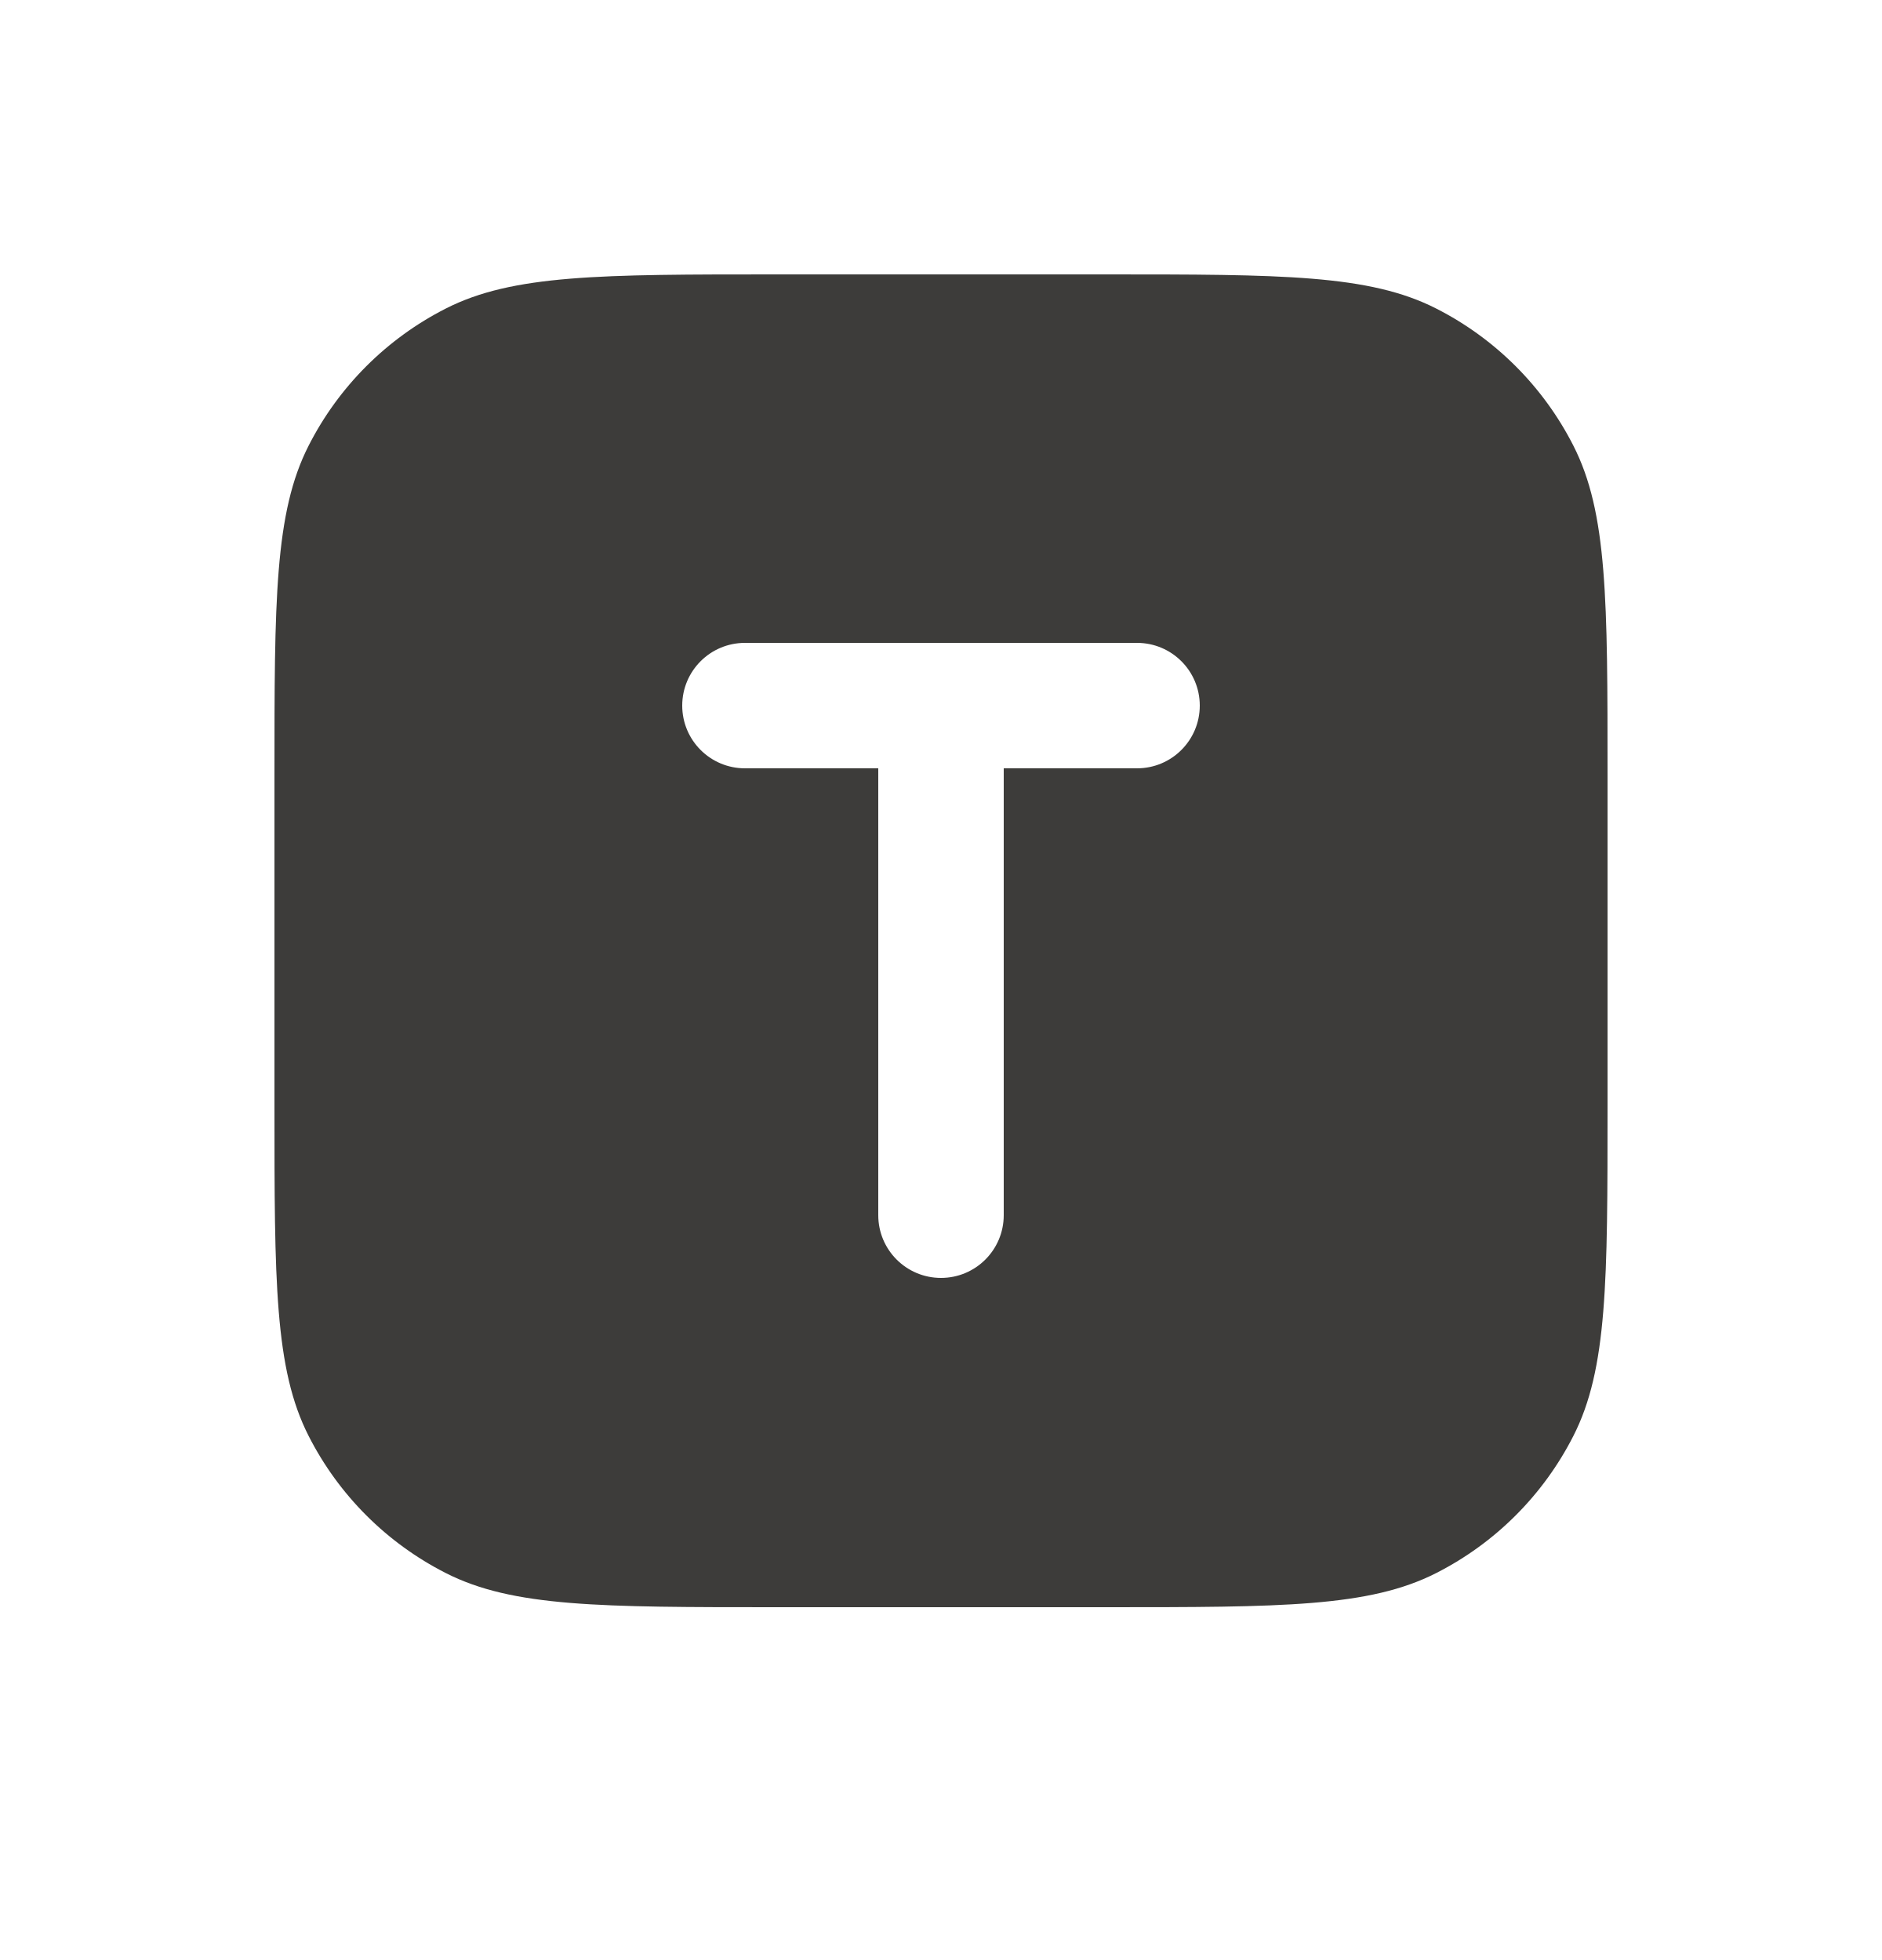
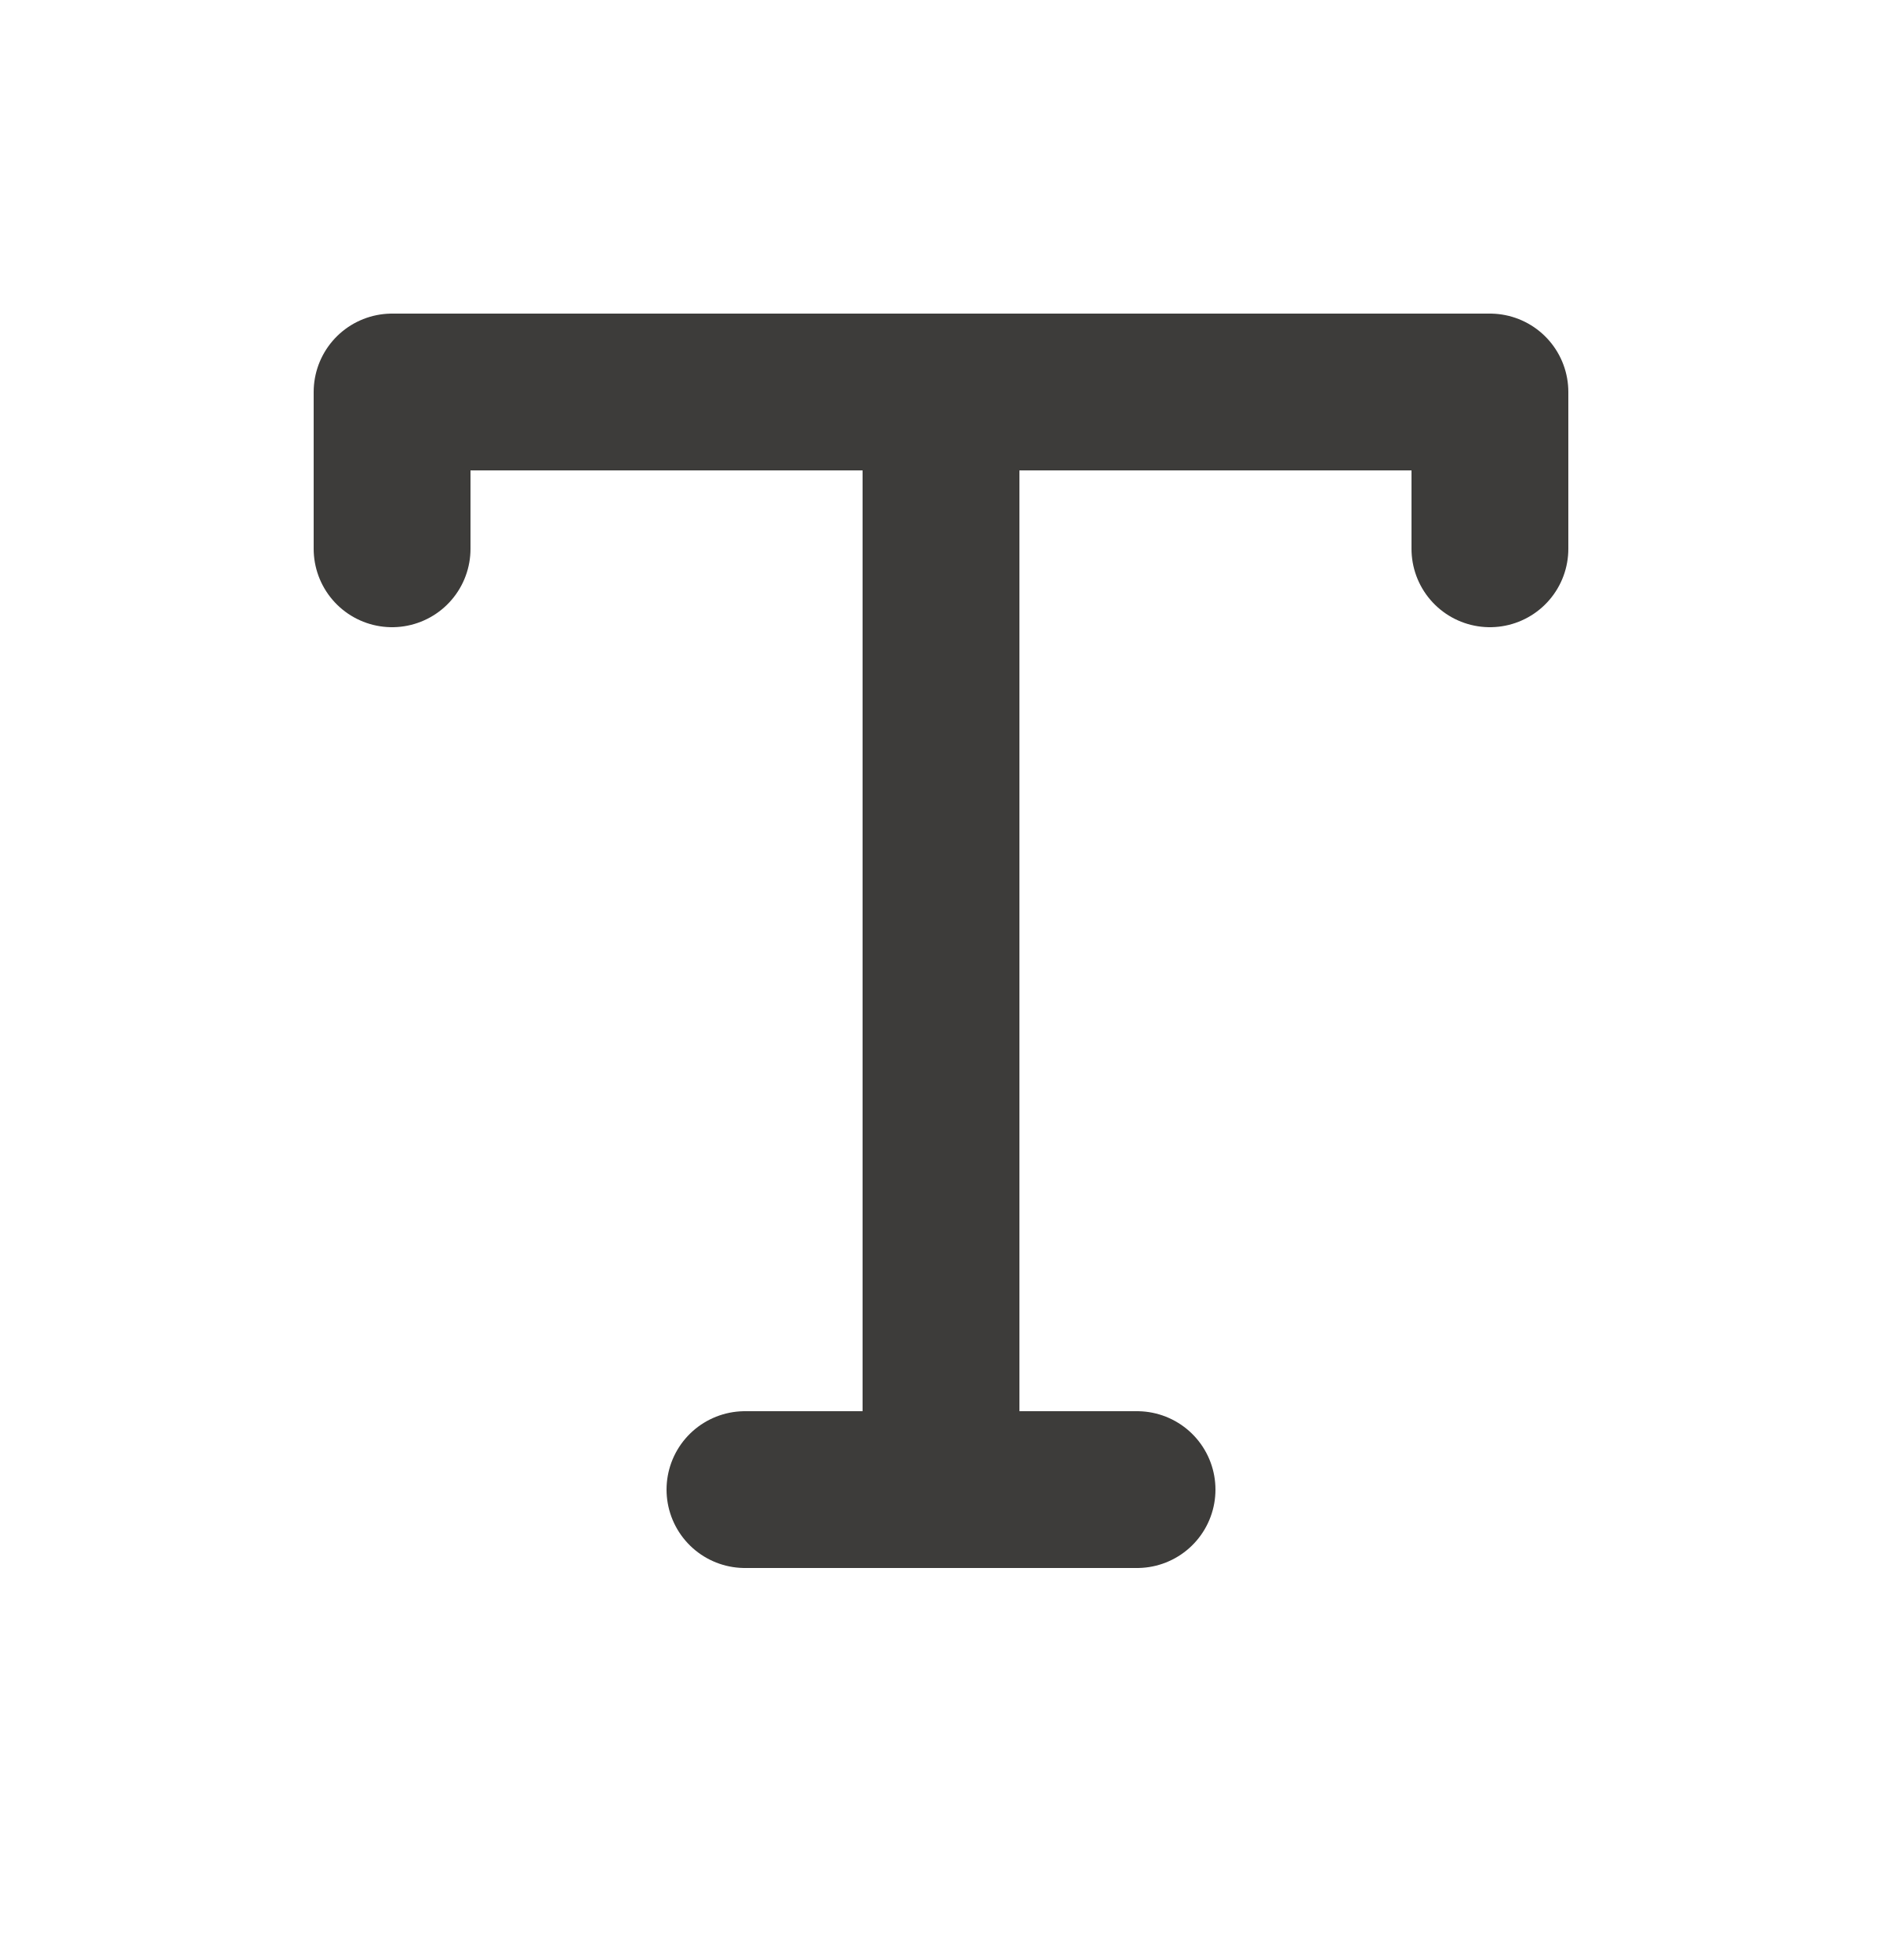
<svg xmlns="http://www.w3.org/2000/svg" width="24" height="25" viewBox="0 0 24 25" fill="none">
-   <path d="M14.1 3.5C16.34 3.5 17.461 3.5 18.316 3.936C19.069 4.319 19.681 4.931 20.064 5.684C20.5 6.539 20.5 7.66 20.5 9.9V14.1C20.5 16.34 20.5 17.461 20.064 18.316C19.681 19.069 19.069 19.681 18.316 20.064C17.461 20.5 16.34 20.5 14.1 20.5H9.9C7.66 20.5 6.539 20.5 5.684 20.064C4.931 19.681 4.319 19.069 3.936 18.316C3.5 17.461 3.5 16.34 3.5 14.1V9.9C3.5 7.66 3.5 6.539 3.936 5.684C4.319 4.931 4.931 4.319 5.684 3.936C6.539 3.5 7.66 3.5 9.9 3.5H14.1ZM9.5 8.2C9.058 8.2 8.7 8.558 8.7 9C8.7 9.442 9.058 9.8 9.5 9.8H11.2V15.5C11.2 15.942 11.558 16.3 12 16.3C12.442 16.3 12.8 15.942 12.8 15.5V9.8H14.5C14.942 9.8 15.3 9.442 15.3 9C15.3 8.558 14.942 8.2 14.5 8.2H9.5Z" fill="#3D3C3A" />
+   <path d="M19 7V5H5V7" stroke="#3D3C3A" stroke-width="2" stroke-linecap="round" stroke-linejoin="round" />
+   <path d="M9.5 19H14.5" stroke="#3D3C3A" stroke-width="2" stroke-linecap="round" />
+   <path d="M12 6L12 18" stroke="#3D3C3A" stroke-width="2" stroke-linecap="round" />
</svg>
